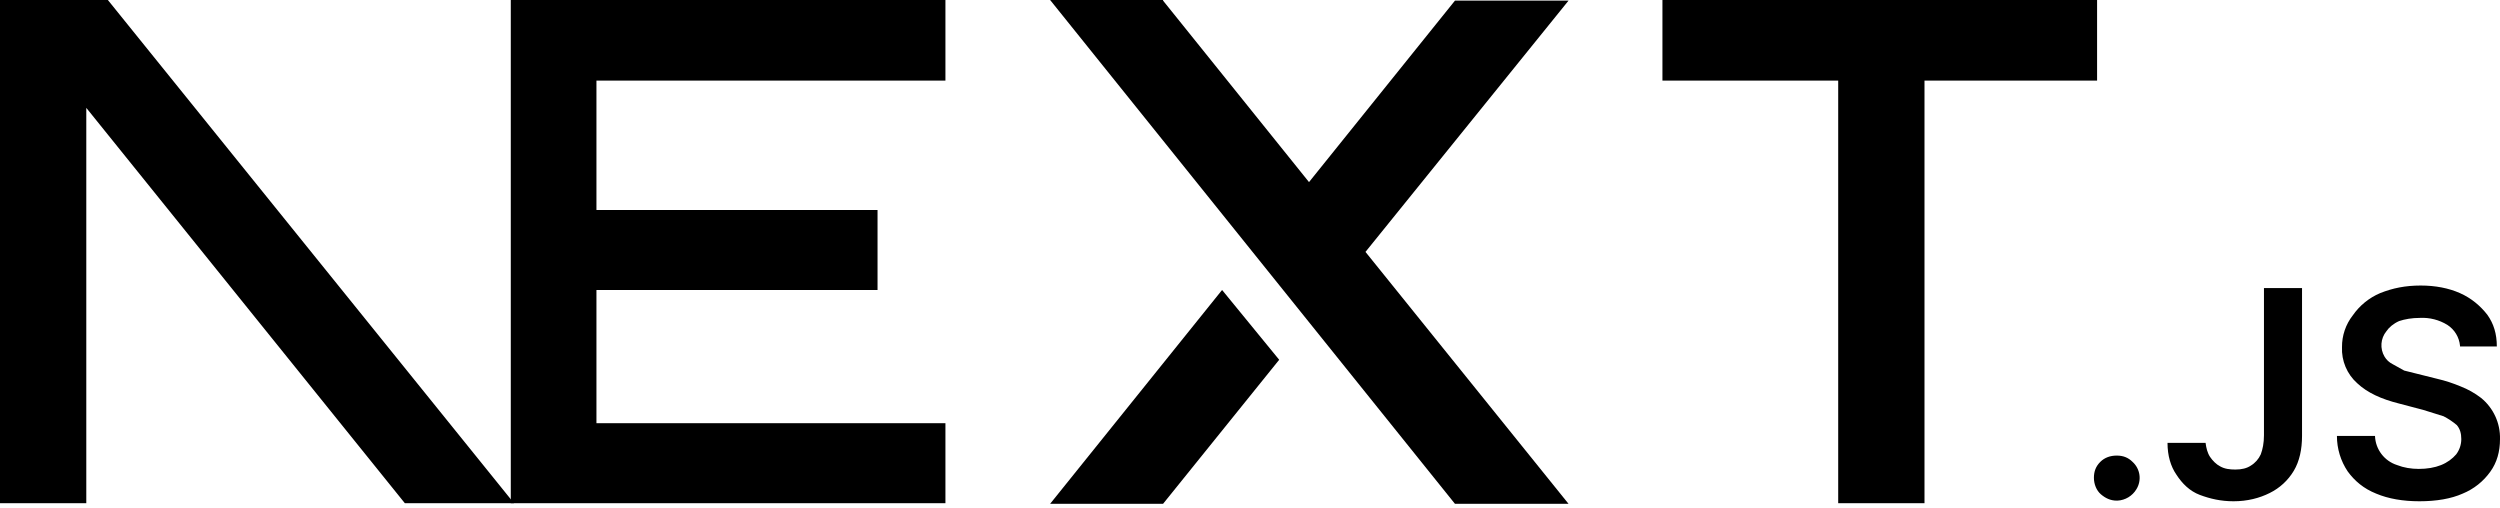
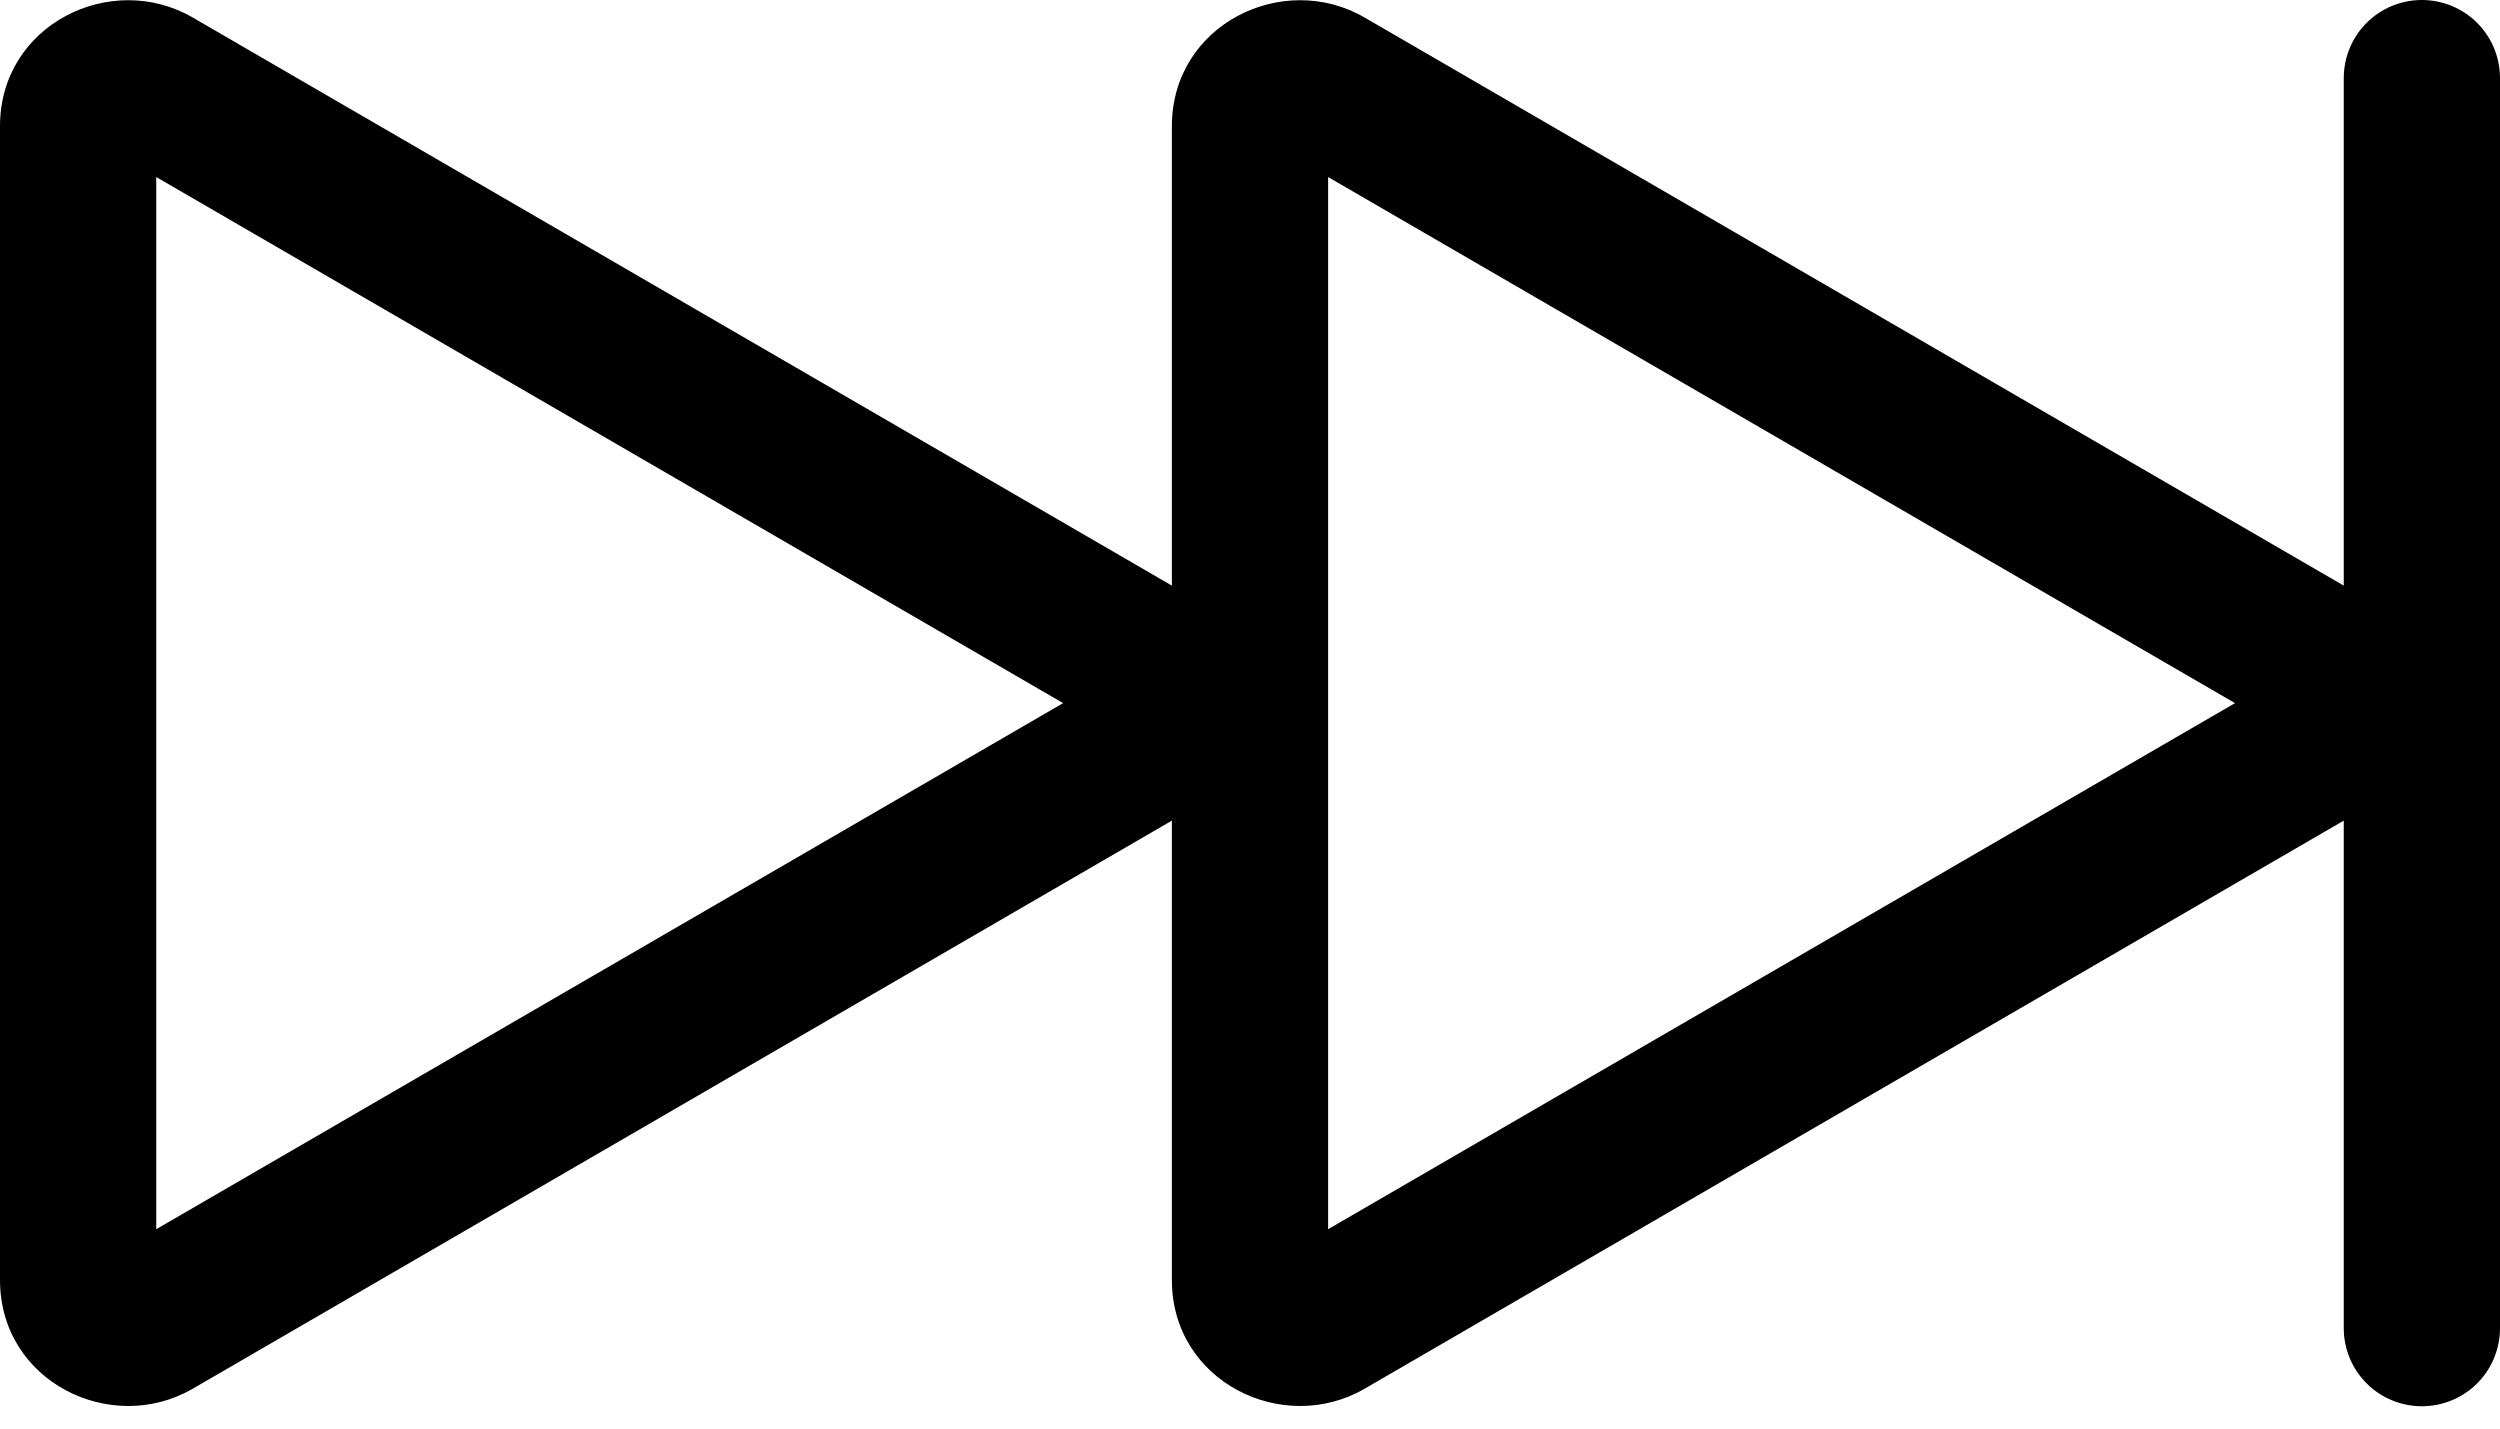
- <svg xmlns="http://www.w3.org/2000/svg" fill="none" viewBox="0 0 394 80">
-   <path fill="#000" d="M262 0h68.5v12.7h-27.2v66.6h-13.6V12.7H262V0ZM149 0v12.7H94v20.4h44.3v12.6H94v21h55v12.6H80.5V0h68.7zm34.3 0h-17.8l63.8 79.4h17.9l-32-39.7 32-39.6h-17.9l-23 28.6-23-28.6zm18.3 56.7-9-11-27.1 33.7h17.8l18.3-22.7z" />
-   <path fill="#000" d="M81 79.3 17 0H0v79.3h13.6V17l50.2 62.3H81Zm252.6-.4c-1 0-1.8-.4-2.5-1s-1.1-1.6-1.1-2.6.3-1.8 1-2.5 1.6-1 2.6-1 1.8.3 2.5 1a3.4 3.4 0 0 1 .6 4.3 3.7 3.7 0 0 1-3 1.8zm23.2-33.5h6v23.3c0 2.1-.4 4-1.3 5.5a9.1 9.1 0 0 1-3.8 3.5c-1.6.8-3.5 1.3-5.7 1.3-2 0-3.7-.4-5.3-1s-2.8-1.8-3.7-3.2c-.9-1.3-1.4-3-1.4-5h6c.1.8.3 1.6.7 2.2s1 1.2 1.6 1.5c.7.4 1.5.5 2.4.5 1 0 1.8-.2 2.4-.6a4 4 0 0 0 1.6-1.8c.3-.8.5-1.8.5-3V45.5zm30.9 9.1a4.4 4.4 0 0 0-2-3.3 7.5 7.5 0 0 0-4.3-1.1c-1.3 0-2.4.2-3.3.5-.9.4-1.6 1-2 1.6a3.5 3.5 0 0 0-.3 4c.3.5.7.9 1.3 1.2l1.8 1 2 .5 3.2.8c1.3.3 2.5.7 3.7 1.2a13 13 0 0 1 3.2 1.8 8.1 8.1 0 0 1 3 6.5c0 2-.5 3.7-1.5 5.1a10 10 0 0 1-4.4 3.5c-1.8.8-4.1 1.2-6.8 1.2-2.6 0-4.9-.4-6.8-1.2-2-.8-3.4-2-4.5-3.5a10 10 0 0 1-1.7-5.6h6a5 5 0 0 0 3.5 4.6c1 .4 2.2.6 3.4.6 1.3 0 2.5-.2 3.5-.6 1-.4 1.8-1 2.4-1.7a4 4 0 0 0 .8-2.4c0-.9-.2-1.6-.7-2.2a11 11 0 0 0-2.1-1.4l-3.2-1-3.8-1c-2.8-.7-5-1.7-6.6-3.2a7.2 7.2 0 0 1-2.4-5.7 8 8 0 0 1 1.7-5 10 10 0 0 1 4.3-3.5c2-.8 4-1.2 6.4-1.2 2.3 0 4.4.4 6.2 1.2 1.8.8 3.2 2 4.3 3.4 1 1.4 1.5 3 1.5 5h-5.8z" />
+ <svg xmlns="http://www.w3.org/2000/svg" width="28" height="16" viewBox="0 0 28 16" fill="none">
+   <path fill-rule="evenodd" clip-rule="evenodd" d="M27.125 0C27.357 0 27.58 0.092 27.744 0.256C27.908 0.42 28 0.643 28 0.875V14.875C28 15.107 27.908 15.33 27.744 15.494C27.58 15.658 27.357 15.75 27.125 15.75C26.893 15.75 26.67 15.658 26.506 15.494C26.342 15.33 26.25 15.107 26.25 14.875V9.191L15.283 15.554C14.373 16.082 13.125 15.479 13.125 14.336V9.191L2.158 15.554C1.248 16.082 0 15.479 0 14.336V1.414C0 0.271 1.248 -0.333 2.158 0.196L13.125 6.559V1.414C13.125 0.271 14.373 -0.333 15.283 0.196L26.25 6.559V0.875C26.25 0.643 26.342 0.42 26.506 0.256C26.67 0.092 26.893 0 27.125 0V0ZM1.75 1.983V13.767L11.907 7.875L1.75 1.983ZM14.875 1.983V13.767L25.032 7.875L14.875 1.983Z" fill="black" />
</svg>
